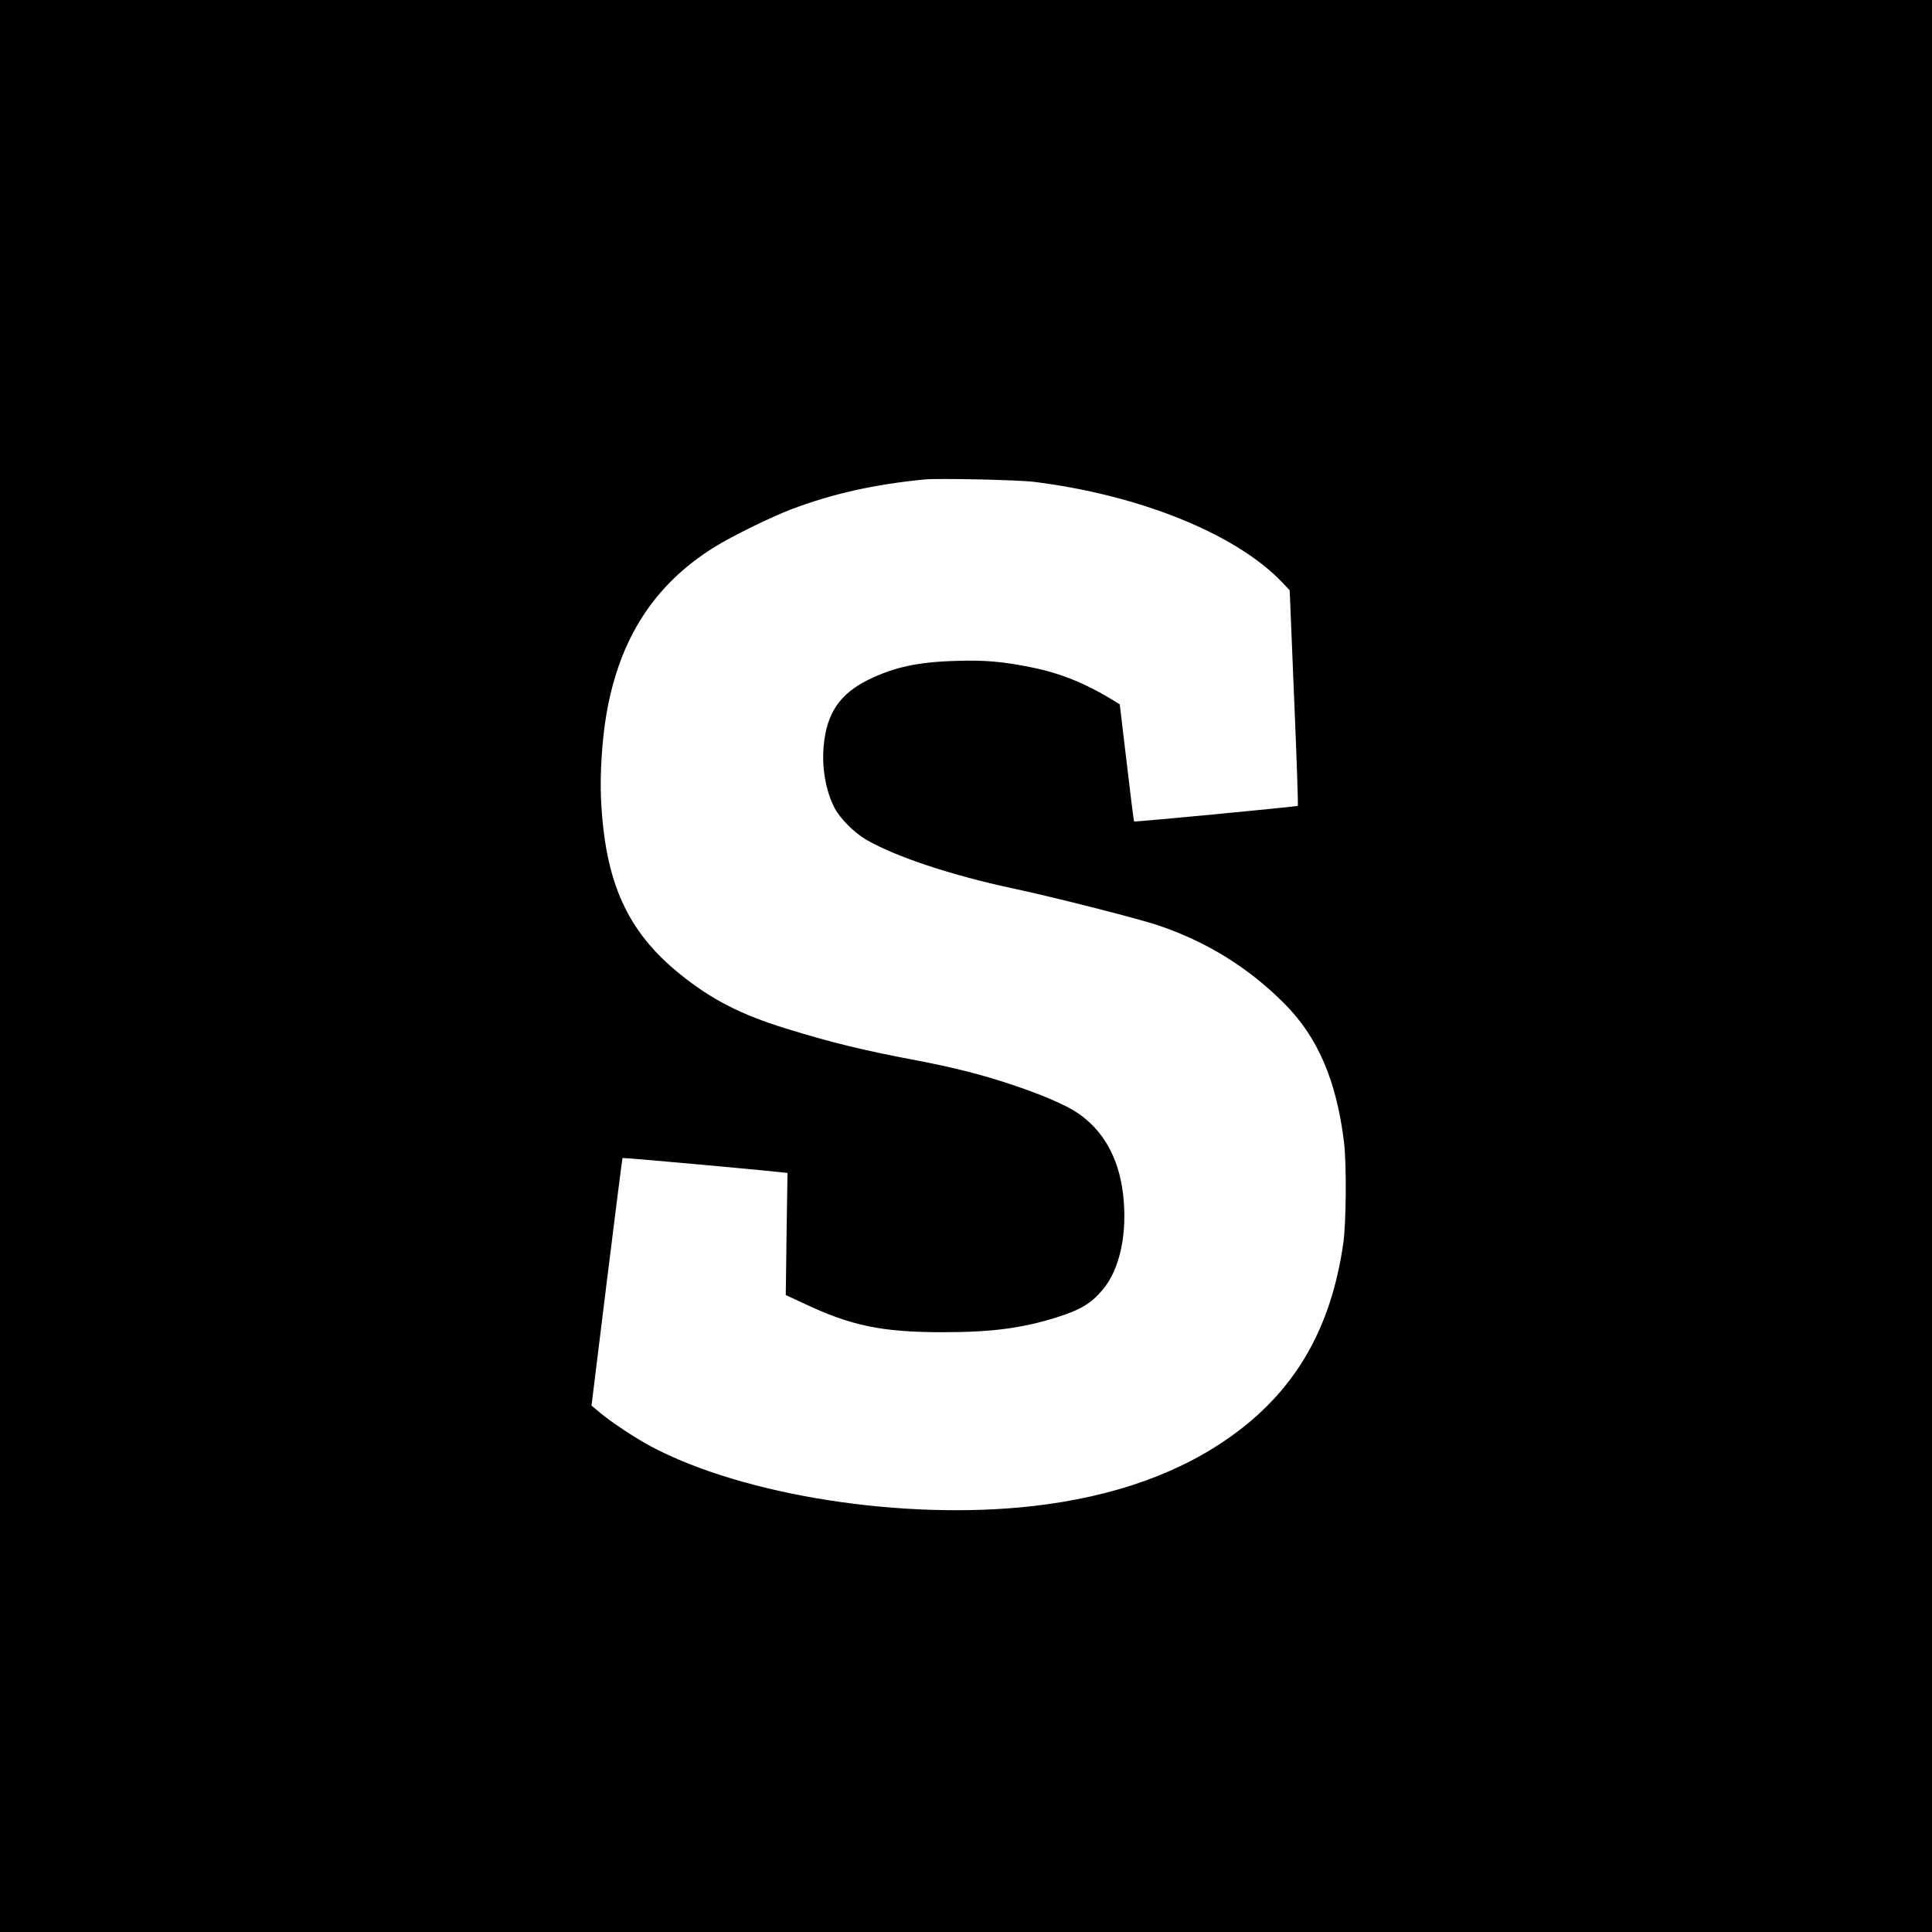
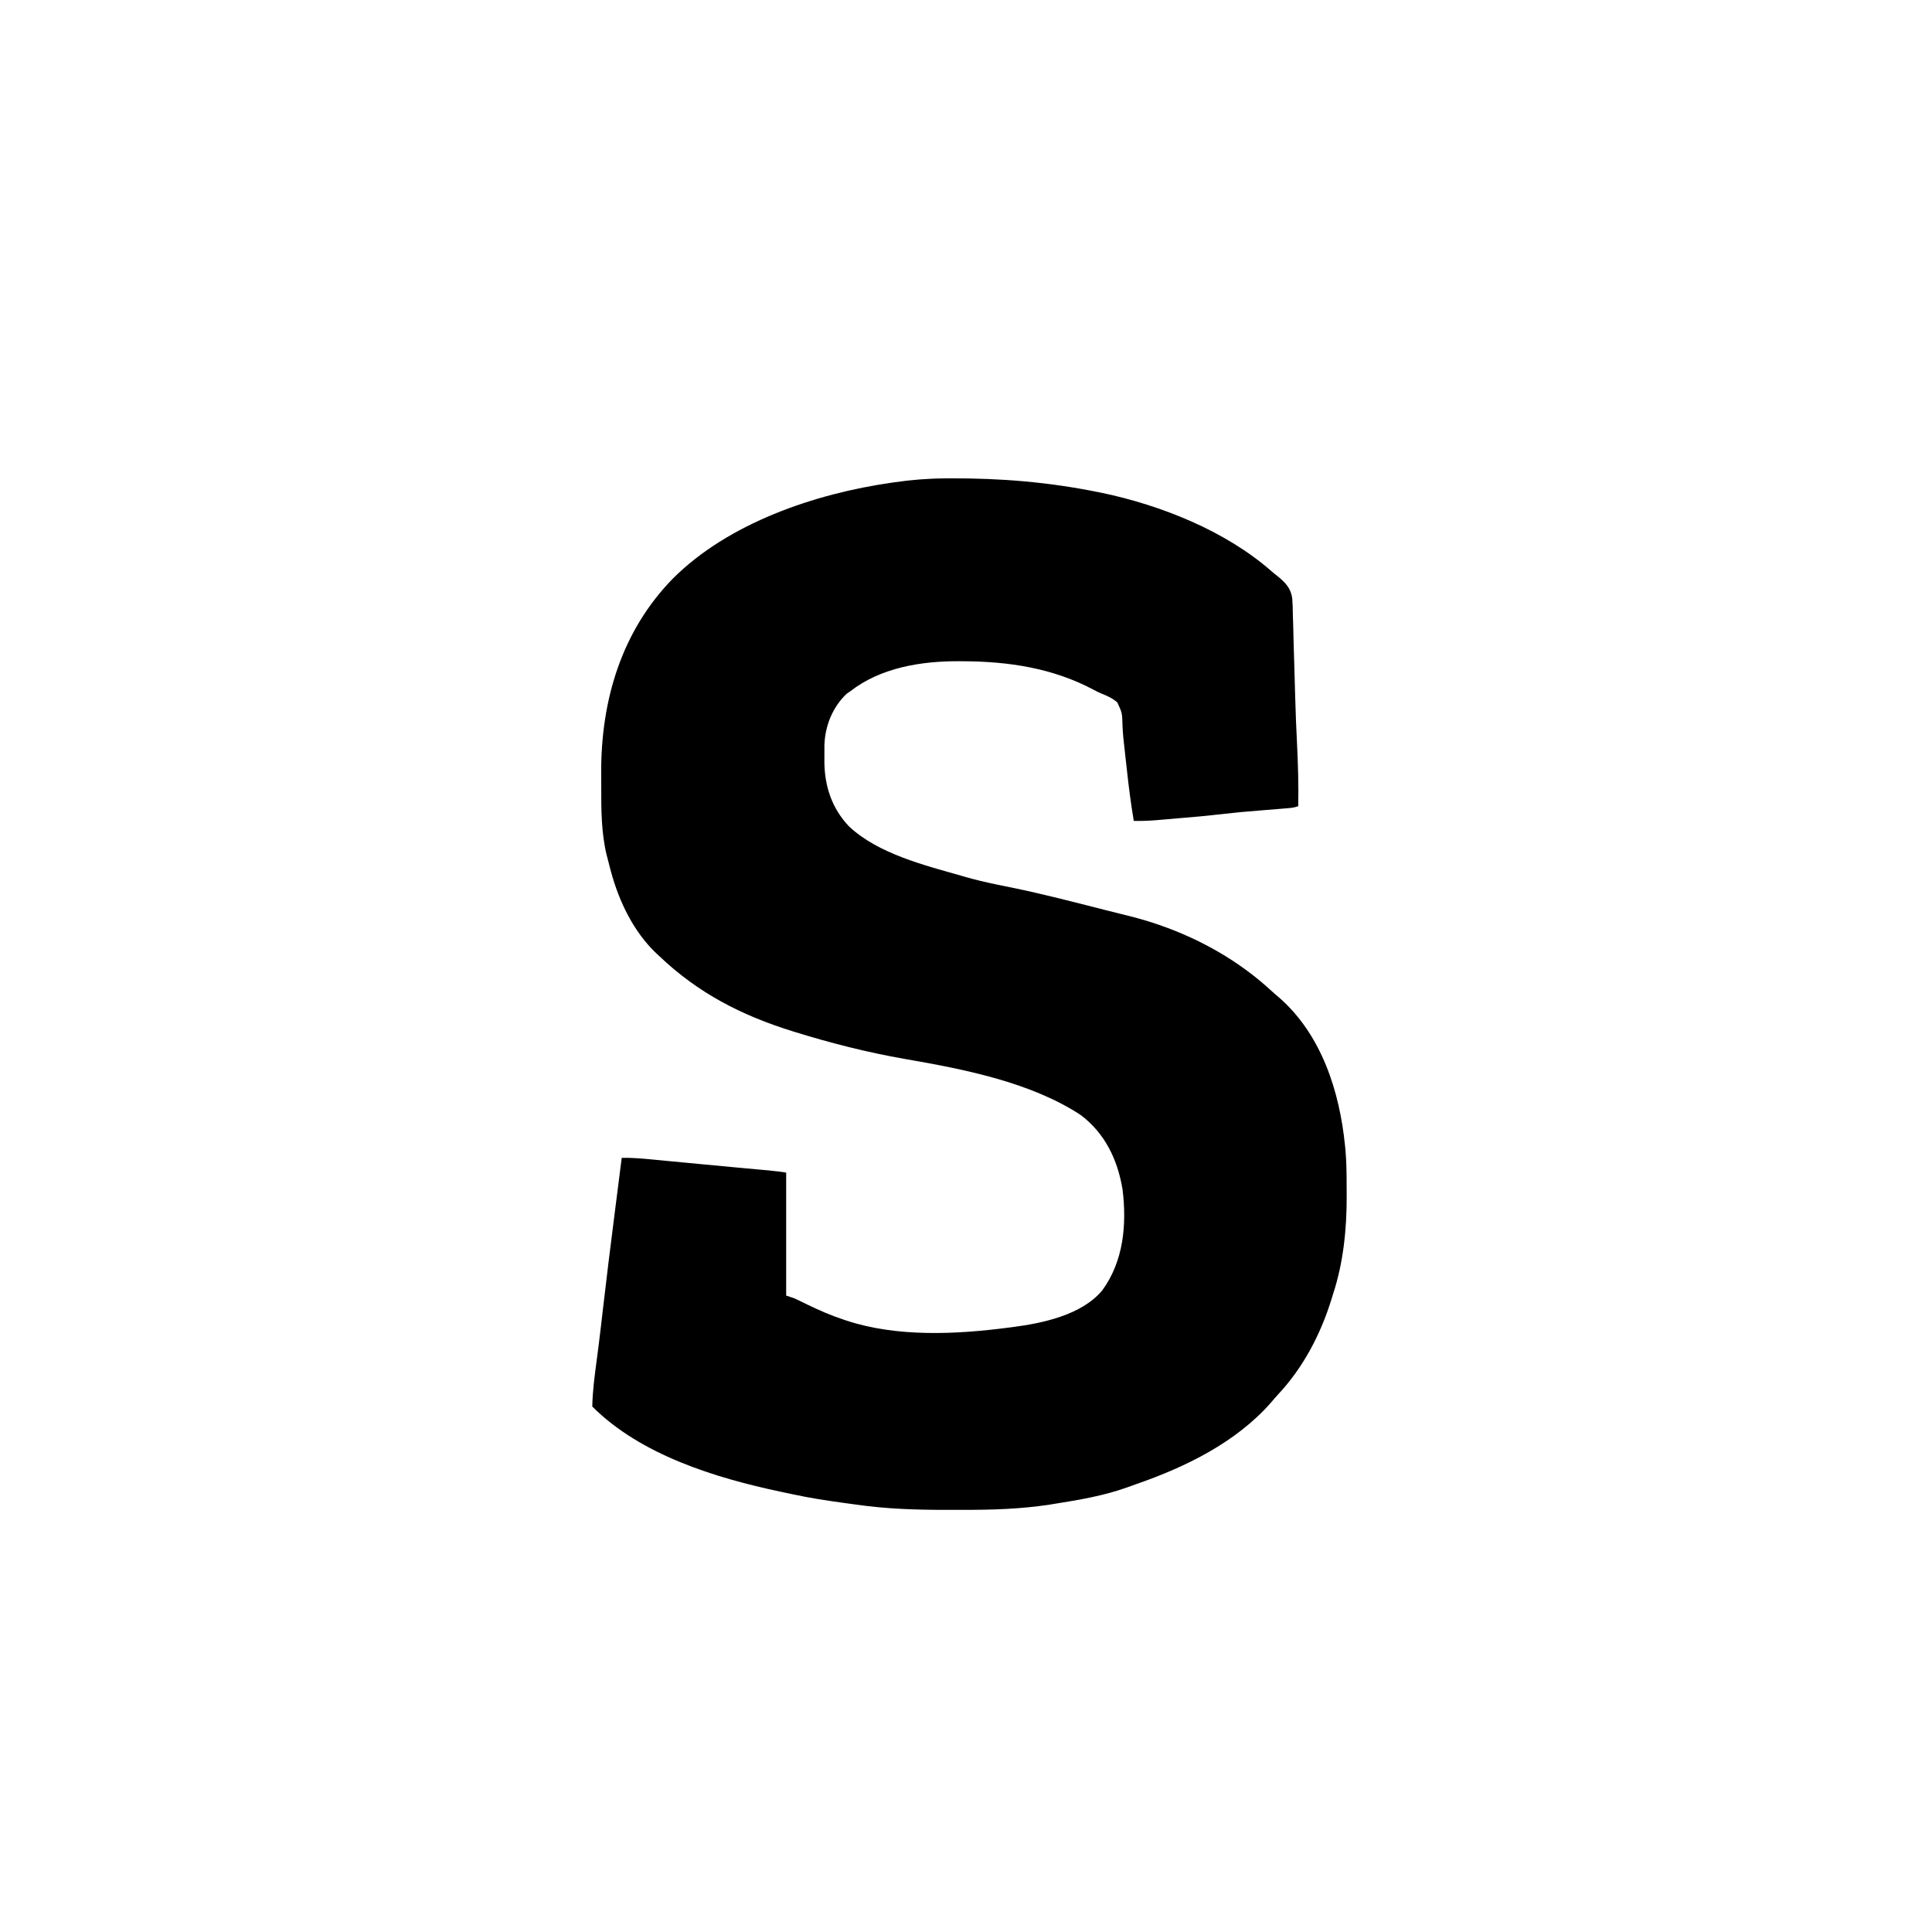
- <svg xmlns="http://www.w3.org/2000/svg" version="1.0" width="1445pt" height="1445pt" viewBox="0 0 1445 1445" preserveAspectRatio="xMidYMid meet">
-   <g transform="translate(0,1445) scale(0.1,-0.1)" fill="#000000" stroke="none">
-     <path d="M0 7225 l0 -7225 7225 0 7225 0 0 7225 0 7225 -7225 0 -7225 0 0 -7225z m7735 3621 c793 -99 1513 -391 1856 -753 l55 -58 33 -803 c19 -441 31 -805 28 -809 -6 -6 -1219 -122 -1225 -117 -2 1 -27 199 -55 439 l-52 437 -65 40 c-196 119 -386 195 -597 237 -214 43 -346 55 -562 48 -285 -8 -461 -46 -656 -141 -212 -104 -312 -250 -334 -491 -16 -166 15 -341 82 -470 42 -78 144 -181 232 -233 218 -128 642 -269 1102 -367 302 -64 942 -227 1086 -276 365 -124 675 -316 942 -584 250 -250 390 -574 447 -1035 20 -161 17 -615 -6 -765 -91 -623 -349 -1076 -806 -1414 -395 -293 -907 -477 -1520 -546 -963 -108 -2158 79 -2850 446 -116 62 -292 178 -381 252 l-65 54 114 924 c63 508 116 926 118 928 3 4 1008 -87 1181 -106 l53 -6 -7 -456 -6 -457 129 -60 c360 -171 590 -218 1049 -218 360 0 590 30 845 110 180 57 257 102 345 205 132 154 190 429 154 724 -33 270 -152 478 -346 605 -91 60 -269 136 -493 210 -218 73 -432 127 -710 180 -393 74 -642 135 -970 237 -339 104 -560 218 -795 408 -396 320 -562 690 -590 1315 -8 180 8 439 40 625 97 568 358 973 808 1253 132 82 429 228 584 286 304 114 611 183 988 220 105 10 697 -3 820 -18z" />
-   </g>
+ <svg xmlns="http://www.w3.org/2000/svg" baseProfile="tiny-ps" version="1.2" width="1445" height="1445">
+   <path d="M0 0 C1.12 -0.01 2.23 -0.01 3.38 -0.02 C41.15 -0.21 76.81 2.74 113.82 10.2 C114.86 10.41 115.9 10.62 116.96 10.83 C161.35 20.12 209.54 39.34 243.83 69.46 C245.42 70.85 247.07 72.16 248.73 73.45 C254.39 78.13 258.33 82.3 259.33 89.77 C259.67 94.06 259.76 98.33 259.8 102.63 C259.86 104.53 259.93 106.42 260 108.32 C260.18 113.35 260.29 118.38 260.38 123.41 C260.49 128.6 260.67 133.8 260.84 138.99 C261.1 147.11 261.33 155.23 261.53 163.34 C261.83 175.27 262.35 187.18 262.94 199.09 C263.68 214.47 264.13 229.81 263.82 245.2 C261.17 246.09 259.19 246.43 256.44 246.65 C255.55 246.73 254.67 246.8 253.75 246.87 C252.8 246.95 251.84 247.03 250.85 247.11 C249.85 247.19 248.85 247.27 247.82 247.36 C244.61 247.62 241.41 247.88 238.2 248.14 C220.73 249.55 220.73 249.55 203.3 251.45 C194.21 252.56 185.08 253.29 175.96 254.06 C172.8 254.33 169.65 254.6 166.49 254.88 C164.46 255.05 162.42 255.23 160.39 255.4 C159.46 255.48 158.53 255.56 157.57 255.64 C151.97 256.11 146.45 256.28 140.82 256.2 C138.68 243.45 137 230.7 135.64 217.85 C135.32 214.89 134.98 211.93 134.64 208.97 C132.79 192.63 132.79 192.63 132.36 184.48 C132.15 175.49 132.15 175.49 128.49 167.56 C125.04 164.52 121.18 162.74 116.94 161.07 C114.82 160.2 112.83 159.21 110.8 158.12 C80.32 141.85 47 136.87 12.76 136.77 C11.92 136.76 11.07 136.75 10.2 136.75 C-17.89 136.61 -48.49 141.47 -71.18 159.2 C-72.06 159.8 -72.95 160.4 -73.86 161.02 C-84.5 171.07 -90.16 185.2 -90.57 199.64 C-90.58 201.63 -90.59 203.62 -90.57 205.62 C-90.55 207.63 -90.57 209.65 -90.59 211.67 C-90.53 230.13 -84.96 246.98 -72.01 260.46 C-50.22 280.75 -16.06 289.26 11.82 297.2 C12.92 297.52 12.92 297.52 14.05 297.85 C22.12 300.2 30.25 302.11 38.49 303.8 C39.2 303.94 39.91 304.09 40.64 304.24 C41.37 304.39 42.11 304.54 42.86 304.69 C44.41 305.01 45.96 305.32 47.51 305.64 C48.29 305.8 49.07 305.96 49.88 306.12 C72.96 310.87 95.76 316.81 118.58 322.62 C122.56 323.63 126.54 324.63 130.53 325.61 C139.39 327.79 148.17 330.02 156.82 332.95 C157.82 333.29 158.82 333.63 159.85 333.98 C190.66 344.63 219.58 361 243.57 383.13 C245.59 384.99 247.66 386.75 249.76 388.52 C281.28 416.23 294.78 458.59 298.82 499.2 C298.92 500.14 299.01 501.08 299.11 502.05 C299.92 511.11 300.01 520.14 300.01 529.23 C300.01 531.8 300.03 534.38 300.05 536.95 C300.13 561.32 297.52 587 289.82 610.2 C289.4 611.58 288.98 612.96 288.55 614.34 C280.43 640.37 267.58 664.96 248.89 684.98 C247.03 686.98 245.27 689.04 243.51 691.14 C217.39 720.99 179.38 739.53 142.6 752.24 C140.33 753.03 138.08 753.84 135.84 754.67 C118.41 760.94 99.88 764.04 81.64 766.95 C80.42 767.15 79.2 767.35 77.94 767.55 C56.34 770.86 34.74 771.53 12.93 771.46 C9.31 771.45 5.7 771.46 2.08 771.47 C-20.96 771.53 -43.98 770.84 -66.82 767.54 C-69.76 767.12 -72.71 766.73 -75.66 766.33 C-88.7 764.55 -101.63 762.58 -114.49 759.78 C-117.51 759.13 -120.54 758.5 -123.56 757.86 C-172.26 747.51 -227.93 730.44 -264.18 694.2 C-264.01 682.71 -262.42 671.27 -260.93 659.89 C-260.52 656.79 -260.12 653.69 -259.72 650.59 C-259.61 649.72 -259.5 648.85 -259.38 647.95 C-258.25 638.97 -257.22 629.98 -256.18 620.98 C-253.53 597.94 -250.67 574.93 -247.73 551.92 C-247.1 546.96 -246.47 541.99 -245.84 537.03 C-244.62 527.42 -243.4 517.81 -242.18 508.2 C-234.65 508.05 -227.3 508.65 -219.81 509.38 C-217.83 509.56 -215.85 509.75 -213.87 509.94 C-211.06 510.2 -208.26 510.48 -205.45 510.75 C-201.85 511.09 -198.24 511.44 -194.64 511.78 C-190.29 512.19 -185.94 512.61 -181.59 513.02 C-172.94 513.85 -164.29 514.66 -155.63 515.46 C-154.13 515.6 -154.13 515.6 -152.59 515.74 C-148.87 516.08 -145.15 516.42 -141.43 516.76 C-138.96 516.99 -136.49 517.21 -134.02 517.44 C-133.31 517.5 -132.61 517.57 -131.89 517.63 C-127.62 518.03 -123.43 518.59 -119.18 519.2 C-119.18 549.56 -119.18 579.92 -119.18 611.2 C-117.2 611.86 -115.22 612.52 -113.18 613.2 C-111.62 613.9 -110.08 614.62 -108.56 615.38 C-107.71 615.79 -106.87 616.2 -106 616.63 C-105.11 617.07 -104.22 617.5 -103.3 617.95 C-94.41 622.24 -85.56 626.13 -76.18 629.2 C-75.2 629.53 -75.2 629.53 -74.21 629.87 C-36.36 642.38 7.85 640.3 46.82 635.2 C47.85 635.07 48.89 634.95 49.95 634.81 C72.64 631.87 101.76 625.8 117.18 607.39 C133.19 585.5 135.64 558.23 132.42 531.87 C128.75 509.68 119.41 489.96 101.11 476.15 C63.62 451.54 13.28 441.78 -30.3 434.25 C-57.97 429.42 -85.35 422.51 -112.18 414.2 C-113.12 413.91 -113.12 413.91 -114.08 413.61 C-152.43 401.72 -184.97 385.07 -214.18 357.2 C-214.84 356.59 -215.51 355.98 -216.19 355.35 C-233.23 339.23 -244.14 316.55 -250.18 294.2 C-250.38 293.45 -250.59 292.69 -250.8 291.91 C-251.49 289.33 -252.15 286.73 -252.8 284.14 C-253.01 283.36 -253.21 282.57 -253.43 281.77 C-257.5 264.99 -257.52 247.53 -257.49 230.37 C-257.49 226.97 -257.51 223.57 -257.54 220.18 C-257.69 166.04 -242.45 114.53 -204.18 75.2 C-162.48 33.33 -97.49 11.38 -40.18 3.2 C-39.49 3.1 -38.8 3 -38.09 2.9 C-25.41 1.06 -12.81 0.05 0 0 Z " fill="#000000" transform="translate(707.1758,357.7969)" />
</svg>
